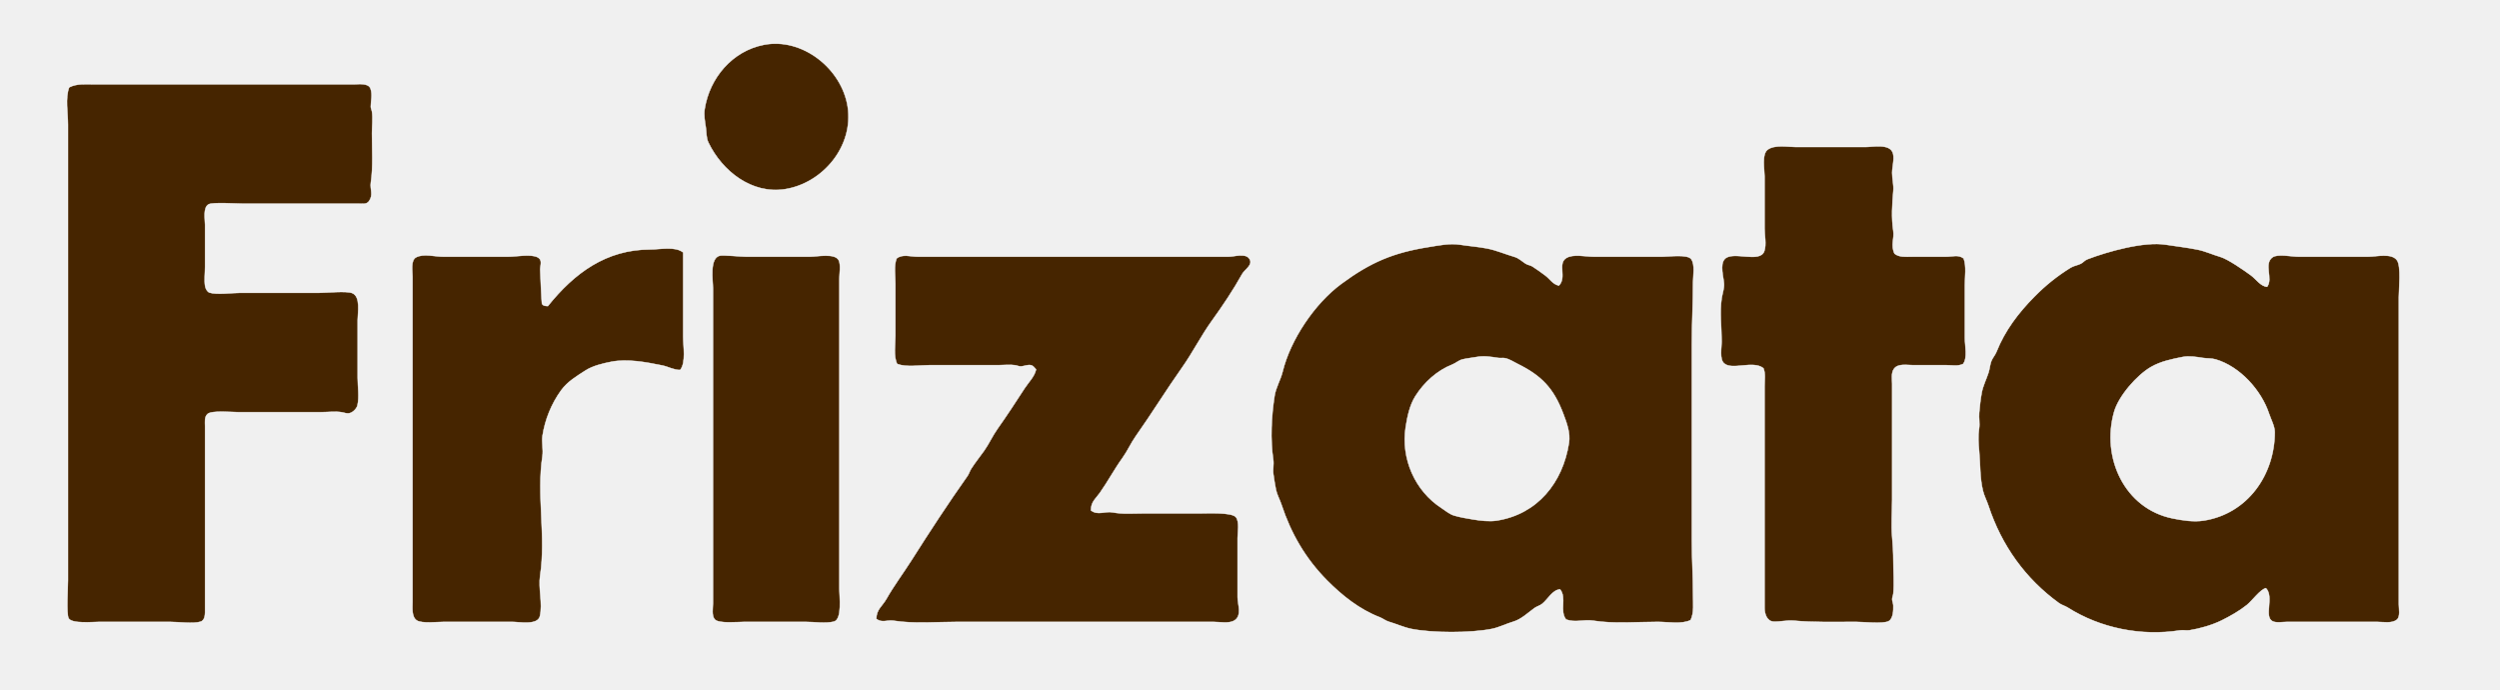
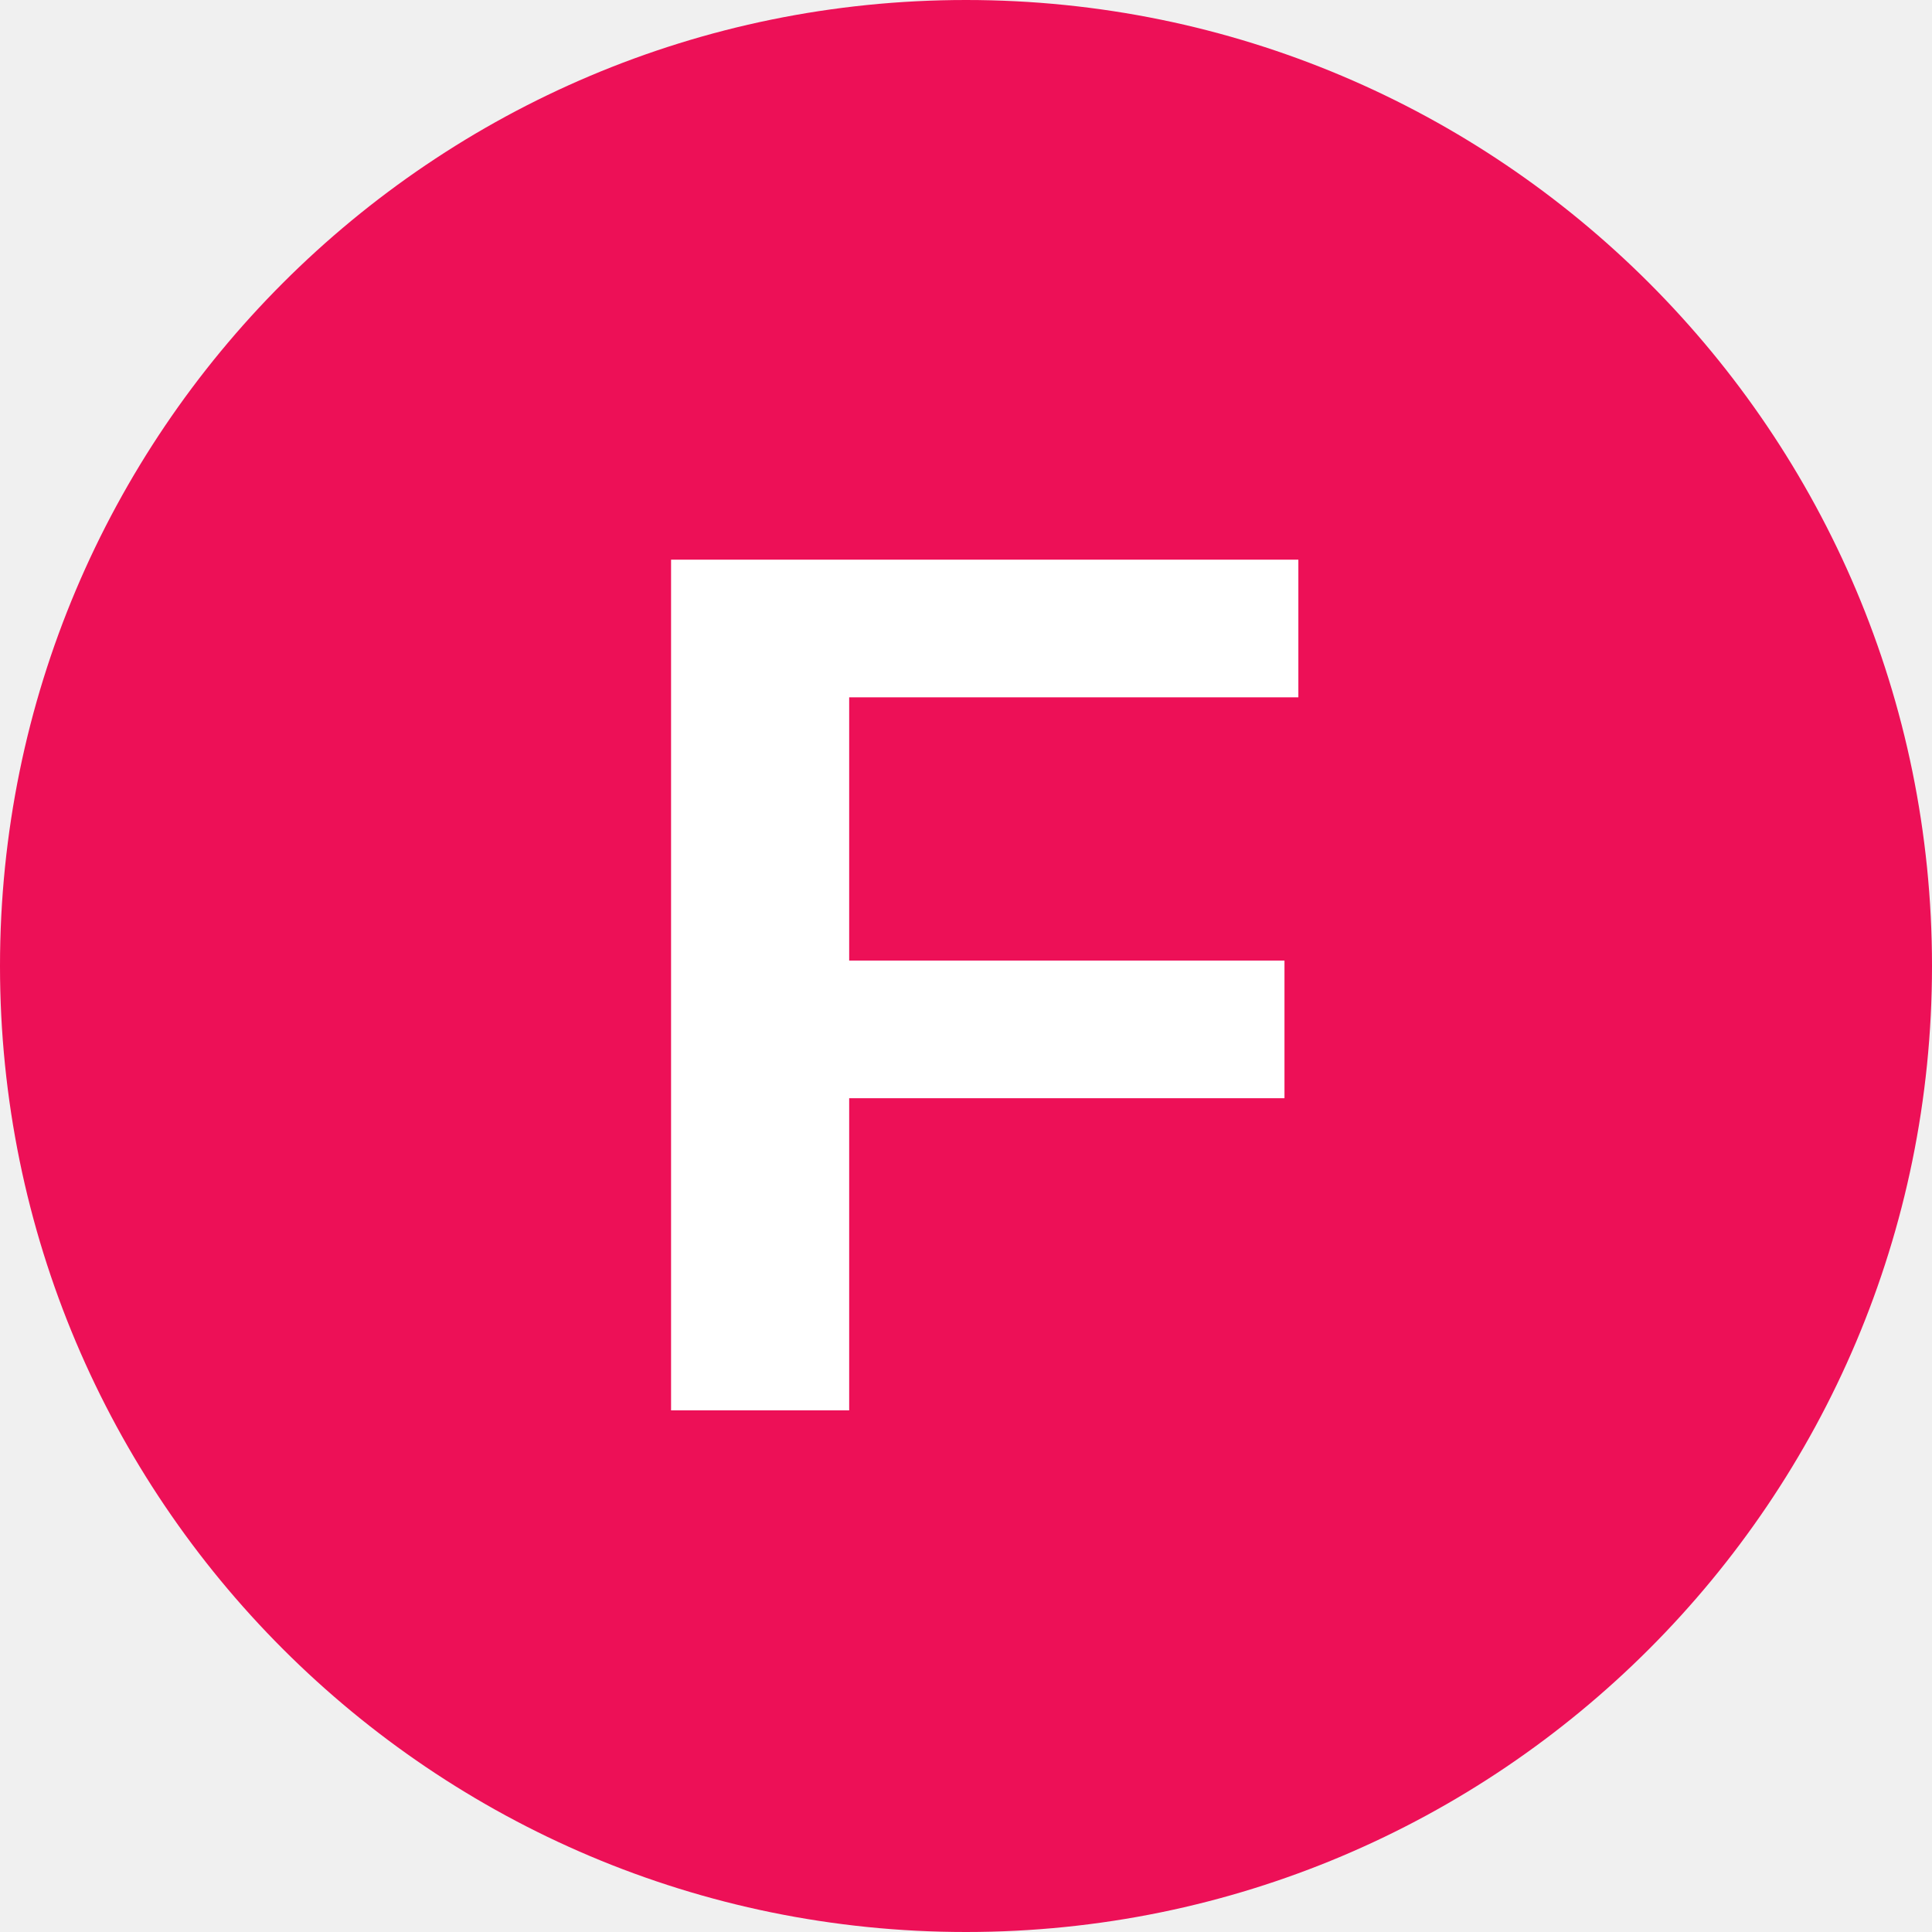
- <svg xmlns="http://www.w3.org/2000/svg" width="261" height="72" xml:space="preserve" overflow="hidden">
-   <g transform="translate(-24 -368)">
-     <path d="M79.78 4.631C83.812 3.855 87.919 7.112 88.532 11.024 89.174 15.126 85.921 18.931 81.995 19.546 78.515 20.092 75.432 17.686 73.99 14.733 73.743 14.226 73.798 13.675 73.714 13.141 73.621 12.547 73.499 11.894 73.597 11.273 74.1 8.057 76.482 5.266 79.78 4.631ZM7.222 9.029C8.067 8.604 8.972 8.716 9.899 8.716 11.393 8.716 12.889 8.716 14.383 8.716 20.07 8.716 25.755 8.716 31.442 8.716 33.269 8.716 35.094 8.716 36.921 8.716 37.414 8.716 38.484 8.536 38.704 9.176 38.925 9.824 38.726 10.387 38.726 11.02 38.726 11.211 38.819 11.341 38.848 11.522 38.958 12.231 38.851 13.041 38.851 13.759 38.851 15.449 38.98 17.217 38.731 18.869 38.625 19.563 39.026 20.119 38.535 20.791 38.274 21.15 37.811 21.045 37.419 21.045 36.423 21.045 35.427 21.045 34.431 21.045 31.401 21.045 28.37 21.045 25.341 21.045 24.683 21.045 22.245 20.88 21.795 21.11 21.177 21.428 21.418 22.68 21.418 23.224 21.418 24.677 21.418 26.129 21.418 27.582 21.418 28.217 21.32 28.944 21.423 29.57 21.46 29.802 21.634 30.154 21.878 30.236 22.609 30.48 24.266 30.259 25.092 30.259 27.831 30.259 30.57 30.259 33.31 30.259 34.098 30.259 36.171 30.048 36.773 30.283 37.694 30.642 37.357 32.316 37.357 33.061 37.357 35.053 37.357 37.045 37.357 39.038 37.357 39.917 37.538 41.023 37.333 41.879 37.253 42.217 36.863 42.606 36.525 42.687 36.198 42.766 35.973 42.637 35.671 42.591 35.003 42.486 34.237 42.588 33.559 42.588 30.654 42.588 27.748 42.588 24.843 42.588 24.201 42.588 22.106 42.385 21.672 42.778 21.332 43.082 21.418 43.613 21.418 44.018 21.418 45.016 21.418 46.012 21.418 47.008 21.418 51.075 21.418 55.143 21.418 59.211 21.418 60.456 21.418 61.701 21.418 62.946 21.418 63.349 21.464 64.062 20.959 64.23 20.227 64.474 18.57 64.254 17.745 64.254 15.296 64.254 12.847 64.254 10.397 64.254 9.76 64.254 7.475 64.483 7.164 63.876 6.92 63.399 7.099 60.669 7.099 59.958 7.099 56.719 7.099 53.483 7.099 50.244 7.099 40.615 7.099 30.985 7.099 21.356 7.099 18.533 7.099 15.71 7.099 12.889 7.099 11.657 6.801 10.164 7.222 9.029ZM197.867 26.212C198.384 26.615 199.043 26.524 199.672 26.524 200.876 26.524 202.079 26.524 203.283 26.524 203.941 26.524 204.542 26.284 205.089 26.71 205.388 27.517 205.213 28.591 205.213 29.45 205.213 31.275 205.213 33.102 205.213 34.929 205.213 35.723 205.513 36.98 205.028 37.606 204.476 37.869 203.899 37.73 203.283 37.73 202.122 37.73 200.96 37.73 199.797 37.73 199.182 37.73 198.229 37.531 197.809 38.108 197.498 38.534 197.618 39.164 197.618 39.66 197.618 40.907 197.618 42.151 197.618 43.396 197.618 46.135 197.618 48.876 197.618 51.614 197.618 52.883 197.503 54.212 197.618 55.474 197.692 56.299 197.742 57.116 197.742 57.966 197.742 59.07 197.843 60.227 197.742 61.328 197.723 61.541 197.608 61.732 197.622 61.946 197.635 62.161 197.735 62.345 197.742 62.573 197.757 63.04 197.732 63.942 197.24 64.187 196.646 64.484 194.574 64.254 193.82 64.254 191.662 64.254 189.471 64.323 187.345 64.129 186.646 64.065 185.911 64.256 185.246 64.227 184.525 64.194 184.297 63.402 184.293 62.822 184.285 61.244 184.293 59.668 184.293 58.09 184.293 53.357 184.293 48.627 184.293 43.894 184.293 42.565 184.293 41.238 184.293 39.909 184.293 39.32 184.419 38.566 184.17 38.042 183.083 37.198 180.906 38.298 180.064 37.539 179.571 37.096 179.812 35.898 179.812 35.302 179.812 33.867 179.594 32.239 179.815 30.824 179.889 30.348 180.088 29.809 180.061 29.325 180.021 28.655 179.601 27.36 180.126 26.776 180.943 25.87 183.832 27.259 184.271 25.94 184.51 25.219 184.293 24.361 184.293 23.596 184.293 21.812 184.293 20.027 184.293 18.242 184.293 17.537 183.979 15.921 184.625 15.461 185.375 14.925 186.718 15.191 187.594 15.191 190.001 15.191 192.409 15.191 194.816 15.191 195.645 15.191 197.453 14.789 197.72 15.9 197.859 16.488 197.618 17.252 197.618 17.868 197.618 18.503 197.802 19.087 197.742 19.736 197.62 21.091 197.527 22.496 197.738 23.851 197.865 24.665 197.438 25.314 197.867 26.212ZM162.814 29.512C163.666 28.66 162.642 27.256 163.58 26.667 164.298 26.217 165.599 26.524 166.425 26.524 168.833 26.524 171.24 26.524 173.647 26.524 174.293 26.524 176.251 26.255 176.632 26.776 177.054 27.354 176.822 28.518 176.822 29.201 176.822 31.32 176.699 33.415 176.699 35.551 176.699 42.316 176.699 49.084 176.699 55.849 176.699 57.734 176.822 59.585 176.822 61.452 176.822 62.321 176.948 63.281 176.573 64.067 175.653 64.527 174.171 64.254 173.149 64.254 170.945 64.254 168.58 64.472 166.42 64.134 165.416 63.976 164.521 64.362 163.561 64.005 162.855 63.099 163.661 61.781 162.938 60.892 162.138 60.945 161.671 61.91 161.07 62.386 160.829 62.578 160.515 62.647 160.264 62.825 159.601 63.299 158.872 63.996 158.058 64.23 157.325 64.443 156.564 64.828 155.817 64.977 153.633 65.415 149.58 65.415 147.396 64.977 146.644 64.828 145.786 64.448 145.03 64.23 144.709 64.137 144.426 63.899 144.111 63.778 142.001 62.975 140.179 61.543 138.594 59.958 136.348 57.712 134.839 55.135 133.838 52.136 133.67 51.632 133.371 51.113 133.263 50.594 133.153 50.067 133.077 49.525 132.995 48.996 132.918 48.51 133.062 47.995 132.986 47.509 132.658 45.411 132.792 42.993 133.119 40.91 133.258 40.024 133.749 39.26 133.963 38.393 134.779 35.084 137.31 31.36 140.092 29.33 143.15 27.098 145.507 26.107 149.237 25.523 150.257 25.363 151.418 25.116 152.474 25.283 153.416 25.43 154.378 25.494 155.319 25.676 156.287 25.861 157.232 26.272 158.183 26.546 158.636 26.677 158.966 27.012 159.346 27.25 159.567 27.39 159.833 27.4 160.055 27.539 160.496 27.815 160.955 28.148 161.377 28.458 161.892 28.832 162.163 29.373 162.814 29.512ZM236.78 29.637C237.438 28.791 236.389 27.273 237.345 26.589 237.881 26.206 239.327 26.524 240.019 26.524 242.467 26.524 244.916 26.524 247.364 26.524 248.211 26.524 249.787 26.116 250.349 26.9 250.792 27.52 250.539 29.86 250.539 30.695 250.539 34.016 250.539 37.337 250.539 40.656 250.539 46.468 250.539 52.279 250.539 58.09 250.539 59.542 250.539 60.995 250.539 62.448 250.539 62.886 250.708 63.686 250.354 64.005 249.851 64.457 248.862 64.254 248.237 64.254 246.369 64.254 244.5 64.254 242.632 64.254 241.387 64.254 240.142 64.254 238.897 64.254 238.456 64.254 237.74 64.39 237.345 64.187 236.414 63.712 237.544 61.656 236.657 60.767 236.071 60.892 235.216 62.072 234.663 62.511 233.894 63.123 232.91 63.674 232.026 64.106 231.042 64.585 229.747 64.955 228.682 65.121 228.36 65.173 228.018 65.078 227.693 65.13 223.658 65.762 219.377 64.919 215.965 62.779 215.68 62.6 215.328 62.516 215.055 62.321 211.525 59.798 209.046 56.355 207.68 52.26 207.512 51.755 207.231 51.231 207.105 50.72 206.772 49.37 206.834 48.017 206.709 46.633 206.633 45.809 206.575 45.093 206.703 44.264 206.786 43.738 206.66 43.178 206.709 42.65 206.77 41.971 206.851 41.229 206.98 40.556 207.116 39.851 207.454 39.196 207.68 38.516 207.813 38.12 207.828 37.709 207.976 37.318 208.11 36.968 208.378 36.7 208.513 36.361 209.401 34.15 210.804 32.328 212.499 30.633 213.659 29.471 214.861 28.518 216.254 27.664 216.578 27.463 216.994 27.415 217.331 27.247 217.578 27.123 217.727 26.9 218 26.795 220.135 25.982 223.938 24.929 226.193 25.283 227.302 25.456 228.428 25.578 229.534 25.799 230.329 25.959 231.119 26.322 231.9 26.546 232.688 26.773 234.397 27.948 235.096 28.458 235.626 28.844 236.112 29.593 236.78 29.637ZM71.351 26.088C71.351 28.993 71.351 31.899 71.351 34.804 71.351 35.791 71.67 37.419 71.04 38.228 70.352 38.228 69.809 37.886 69.15 37.754 67.472 37.419 65.537 37.053 63.842 37.38 62.958 37.55 61.898 37.799 61.138 38.286 60.212 38.879 59.266 39.426 58.591 40.349 57.58 41.736 56.922 43.355 56.661 45.019 56.555 45.706 56.762 46.441 56.654 47.128 56.024 51.151 57.042 55.442 56.412 59.463 56.201 60.818 56.704 62.336 56.386 63.67 56.154 64.637 54.206 64.254 53.483 64.254 51.117 64.254 48.75 64.254 46.384 64.254 45.706 64.254 44.08 64.448 43.541 64.11 42.964 63.749 43.086 62.791 43.086 62.199 43.086 60.415 43.086 58.629 43.086 56.845 43.086 49.456 43.086 42.067 43.086 34.68 43.086 32.62 43.086 30.631 43.086 28.578 43.086 28.052 42.864 26.897 43.462 26.589 44.258 26.182 45.395 26.524 46.261 26.524 48.543 26.524 50.826 26.524 53.108 26.524 53.95 26.524 55.438 26.222 56.156 26.589 56.694 26.864 56.417 27.426 56.417 27.831 56.417 28.125 56.575 31.327 56.599 31.377 56.728 31.626 56.984 31.614 57.219 31.629 60.008 28.19 63.329 25.776 67.927 25.776 68.954 25.776 70.53 25.422 71.351 26.088ZM75.173 26.423C75.529 26.337 77.332 26.524 77.89 26.524 80.13 26.524 82.371 26.524 84.614 26.524 85.354 26.524 87.212 26.129 87.598 26.9 87.838 27.381 87.663 28.293 87.663 28.827 87.663 30.364 87.663 31.899 87.663 33.434 87.663 38.954 87.663 44.475 87.663 49.995 87.663 53.606 87.663 57.219 87.663 60.83 87.663 61.587 87.99 64.014 87.081 64.23 86.188 64.443 85.033 64.254 84.116 64.254 81.999 64.254 79.881 64.254 77.764 64.254 77.114 64.254 75.072 64.464 74.655 64.002 74.303 63.61 74.464 62.803 74.464 62.324 74.464 60.871 74.464 59.419 74.464 57.966 74.464 52.238 74.464 46.51 74.464 40.781 74.464 37.129 74.464 33.477 74.464 29.823 74.464 28.949 74.081 26.682 75.173 26.423ZM113.939 52.736C114.661 53.297 115.401 52.789 116.219 52.945 117.261 53.146 118.405 53.047 119.48 53.047 121.43 53.047 123.381 53.047 125.332 53.047 126.075 53.047 128.608 52.918 129.064 53.424 129.48 53.886 129.255 55.025 129.255 55.6 129.255 57.633 129.245 59.668 129.255 61.701 129.259 62.455 129.746 63.595 128.924 64.11 128.372 64.457 127.335 64.254 126.702 64.254 124.834 64.254 122.967 64.254 121.099 64.254 114.084 64.254 107.068 64.254 100.054 64.254 97.849 64.254 95.487 64.472 93.326 64.134 92.677 64.031 92.109 64.397 91.525 63.943 91.535 62.959 92.142 62.645 92.579 61.885 93.366 60.511 94.334 59.24 95.195 57.899 97.08 54.956 99.013 52.028 101.046 49.183 101.206 48.958 101.28 48.675 101.428 48.443 101.847 47.791 102.341 47.196 102.789 46.568 103.294 45.86 103.66 45.043 104.166 44.334 105.156 42.95 106.096 41.528 107.031 40.1 107.436 39.483 108.064 38.899 108.21 38.166 108.083 38.039 107.927 37.812 107.752 37.754 107.369 37.627 107.019 37.833 106.655 37.855 106.411 37.869 106.253 37.769 106.028 37.735 105.477 37.648 104.846 37.73 104.288 37.73 101.881 37.73 99.474 37.73 97.066 37.73 96.036 37.73 94.669 37.965 93.704 37.606 93.297 36.792 93.517 35.578 93.517 34.68 93.517 32.895 93.517 31.11 93.517 29.325 93.517 28.437 93.34 27.523 93.641 26.71 94.271 26.22 95.071 26.524 95.82 26.524 97.605 26.524 99.389 26.524 101.175 26.524 108.19 26.524 115.204 26.524 122.218 26.524 124.253 26.524 126.286 26.524 128.321 26.524 128.943 26.524 130.06 26.129 130.481 26.73 130.924 27.366 130.002 27.831 129.734 28.31 128.803 29.967 127.699 31.595 126.582 33.126 125.448 34.68 124.574 36.416 123.46 37.975 121.794 40.309 120.28 42.746 118.612 45.081 118.104 45.792 117.75 46.607 117.234 47.315 116.387 48.476 115.704 49.757 114.869 50.926 114.399 51.584 113.947 51.839 113.939 52.736ZM154.244 36.882C153.751 36.978 153.246 37.009 152.75 37.131 152.345 37.23 152.055 37.517 151.668 37.668 150.089 38.286 148.741 39.5 147.827 40.925 147.225 41.868 146.976 43.074 146.809 44.14 146.303 47.37 147.767 50.71 150.544 52.49 150.963 52.76 151.385 53.129 151.88 53.273 152.524 53.459 153.186 53.565 153.844 53.673 154.615 53.799 155.539 53.915 156.334 53.79 160.57 53.127 163.223 49.879 163.868 45.757 164.03 44.724 163.63 43.687 163.273 42.751 162.266 40.11 161.003 38.815 158.479 37.582 158.073 37.385 157.646 37.098 157.187 37.007 156.949 36.959 156.705 37.017 156.466 36.98 155.771 36.87 154.964 36.744 154.244 36.882ZM227.963 36.882C226.85 37.096 225.659 37.339 224.644 37.921 223.184 38.758 221.276 40.908 220.803 42.548 219.439 47.272 221.884 52.561 226.919 53.569 227.942 53.773 229.106 53.958 230.176 53.79 234.745 53.074 237.582 49.058 237.582 44.641 237.582 44.045 237.179 43.314 236.99 42.751 236.179 40.318 233.938 37.864 231.402 37.131 230.949 37 230.52 37.052 230.059 36.98 229.398 36.877 228.646 36.751 227.963 36.882Z" stroke="#FFFFFF" stroke-width="0.043" stroke-linejoin="round" fill="#462500" fill-rule="evenodd" transform="matrix(1 0 0 1.01039 24 368)" />
-   </g>
+ <svg xmlns="http://www.w3.org/2000/svg" viewBox="0 0 100 100">
+   <circle cx="50" cy="50" r="50" fill="#ED1057" />
+   <text x="50" y="73" font-family="Arial Black,Arial,sans-serif" font-weight="900" font-size="64" fill="white" text-anchor="middle">F</text>
</svg>
